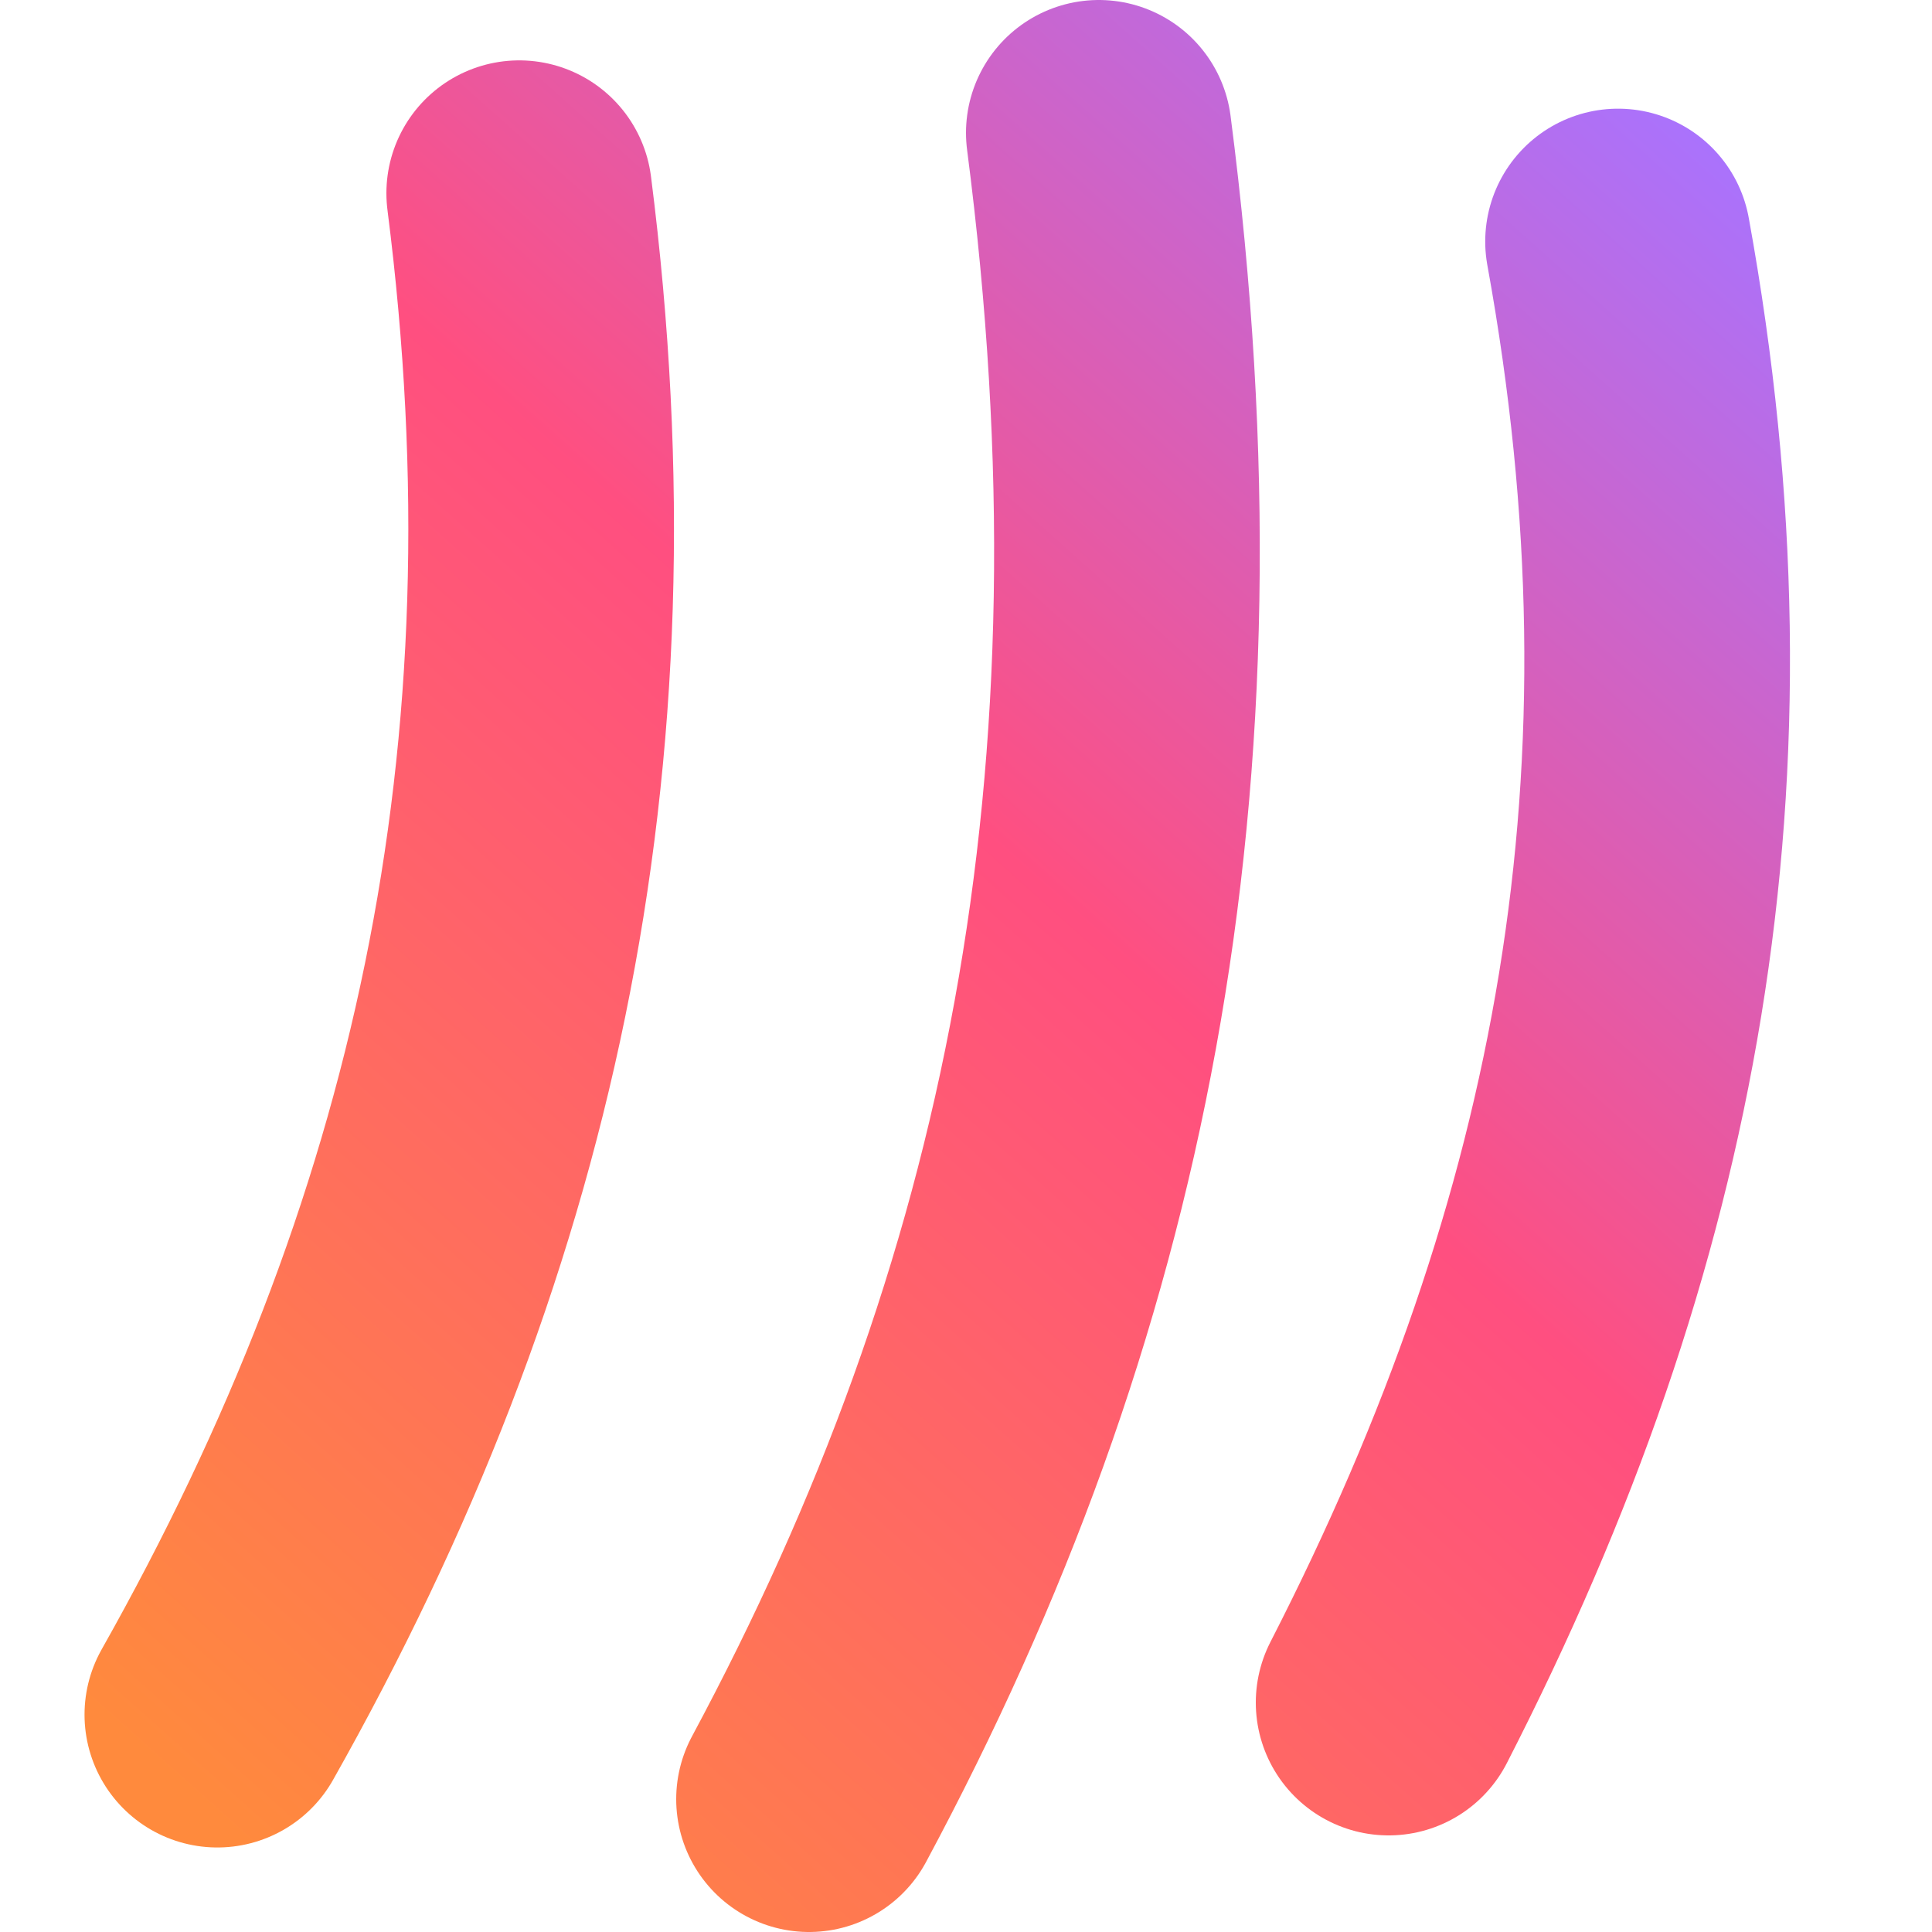
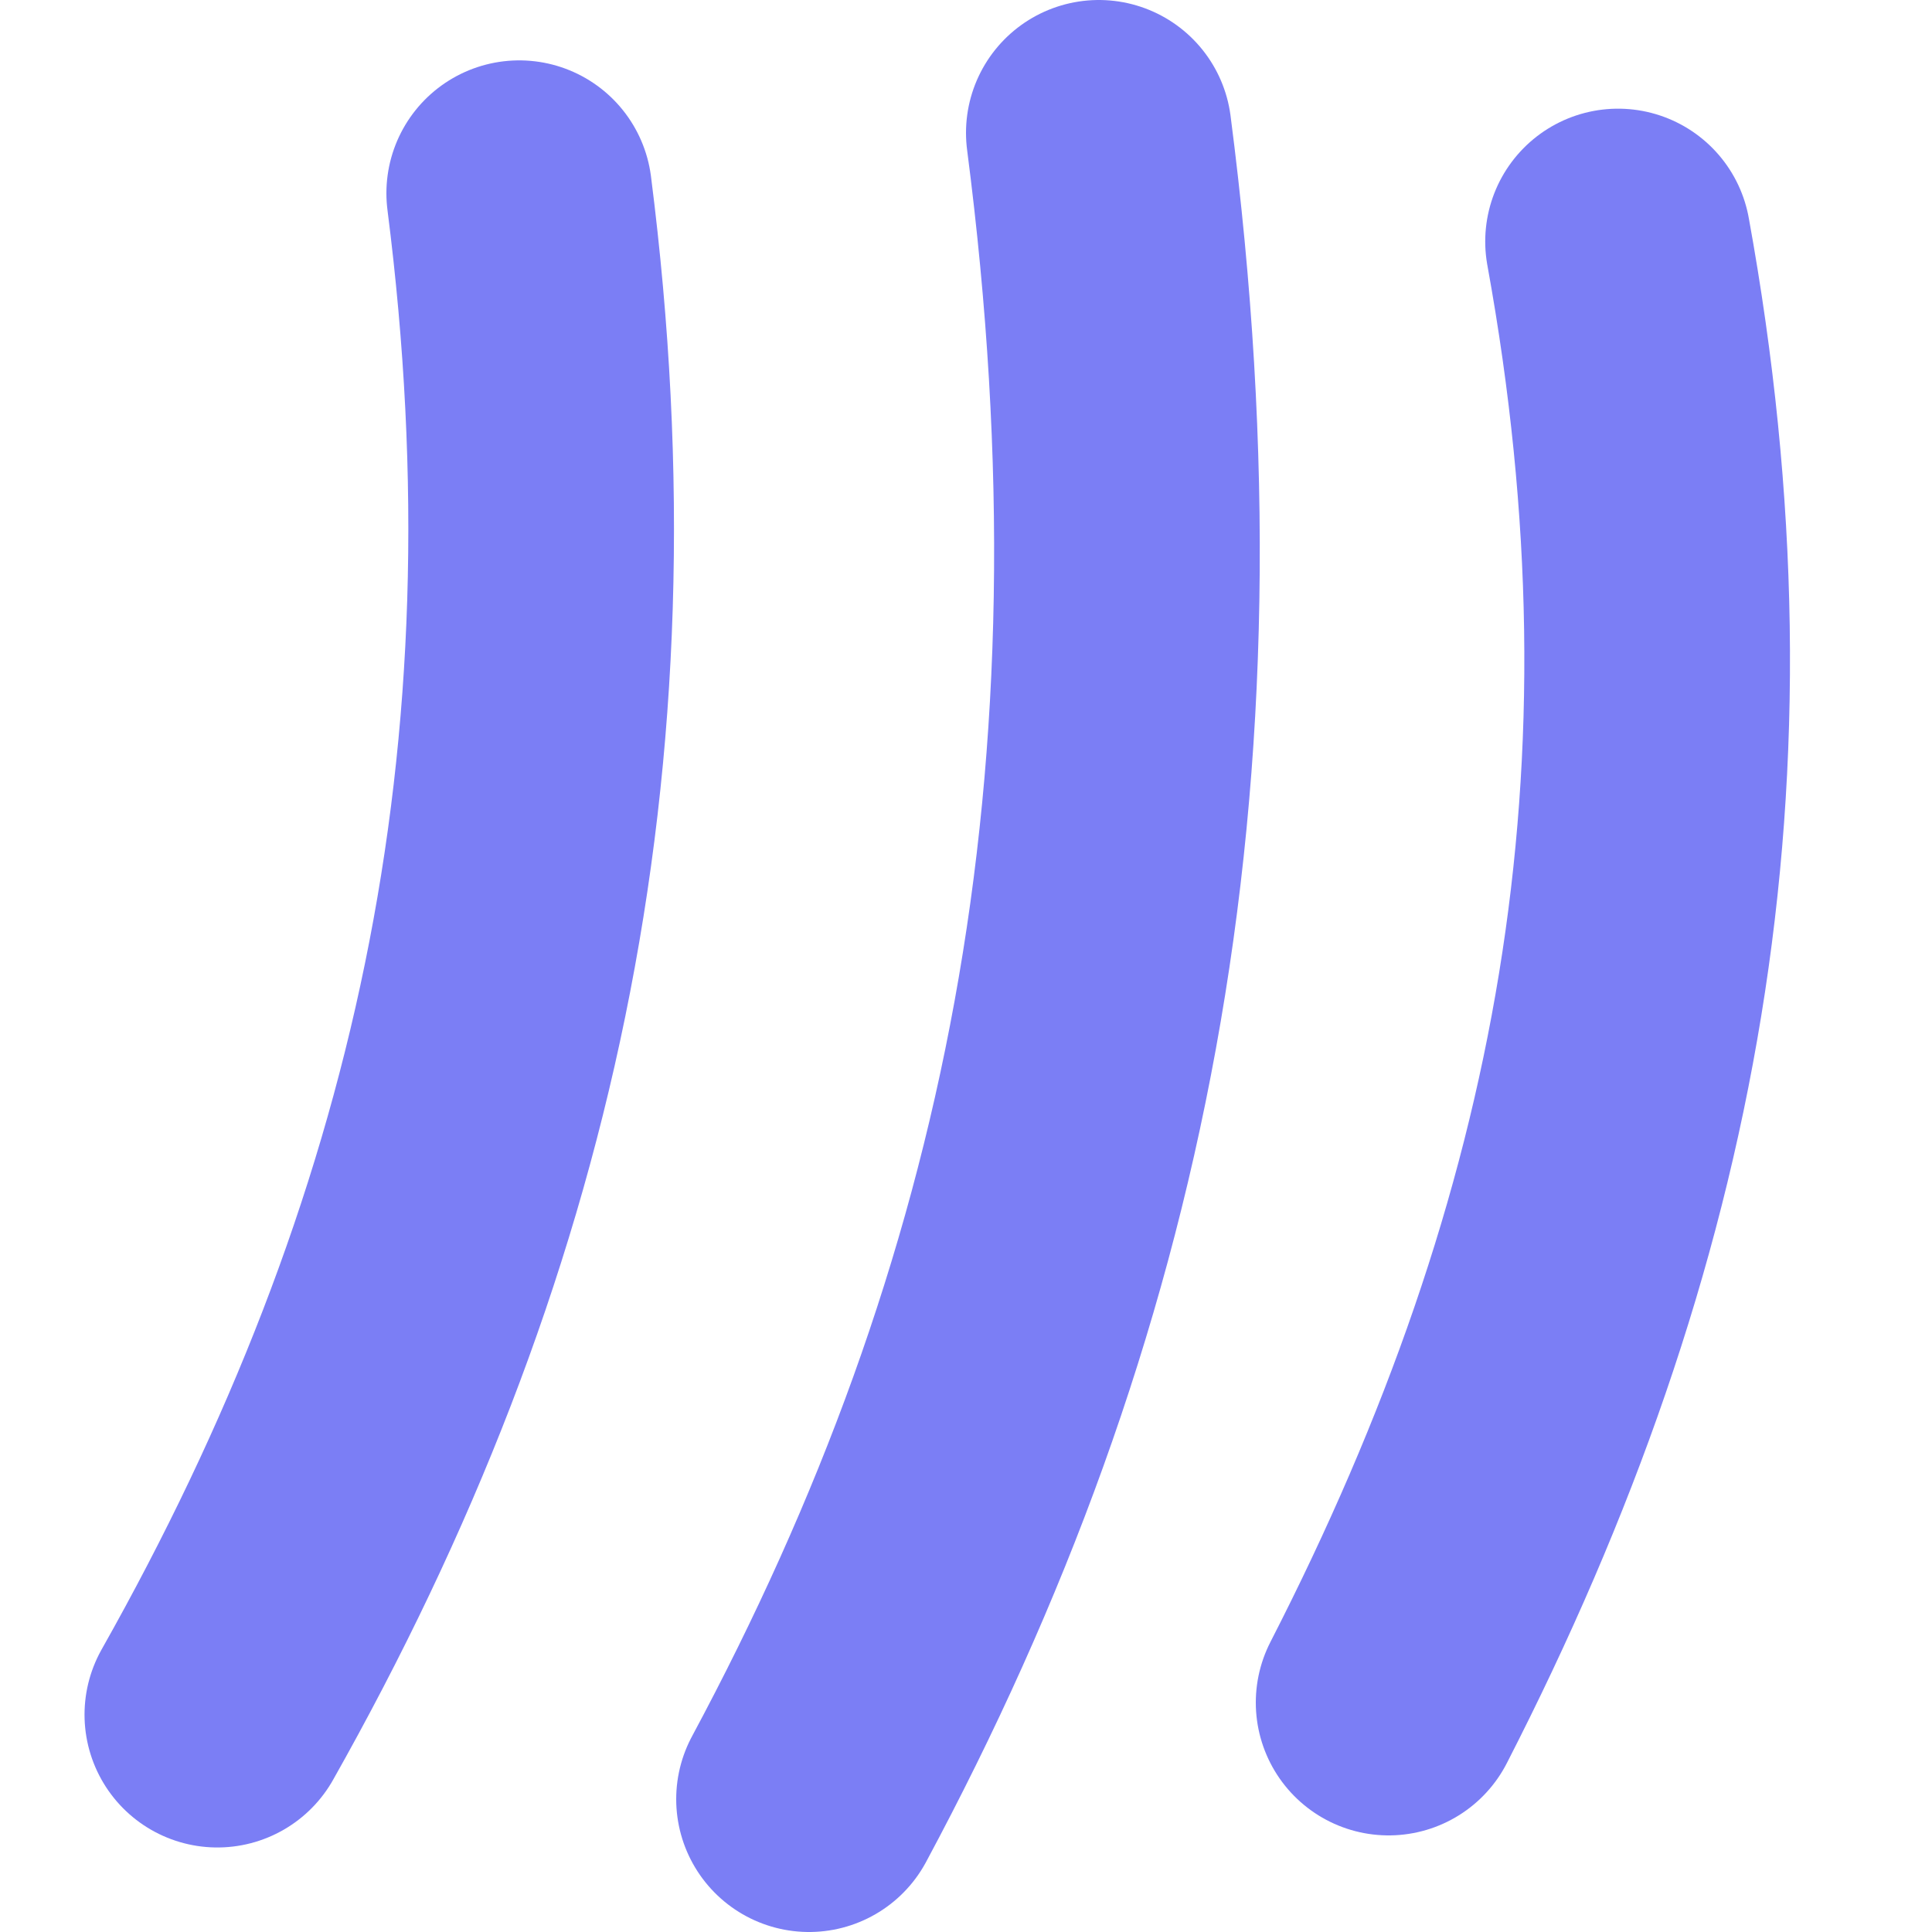
<svg xmlns="http://www.w3.org/2000/svg" viewBox="116 100 320 320">
-   <defs>
-     <linearGradient id="g" x1="150" y1="400" x2="400" y2="120" gradientUnits="userSpaceOnUse">
-       <stop offset="0" stop-color="#ff8a3d" />
-       <stop offset=".55" stop-color="#ff4f80" />
-       <stop offset="1" stop-color="#a873ff" />
-     </linearGradient>
-   </defs>
-   <g fill="none" stroke="url(#g)" stroke-width="44" stroke-linecap="round">
+   <g fill="none" stroke="#7b7ef5" stroke-width="44" stroke-linecap="round">
    <path d="M152 384C196 306 214 226 202 132" />
    <path d="M250 398C294 316 312 230 298 122" />
    <path d="M346 382C386 304 400 228 384 140" />
  </g>
</svg>
